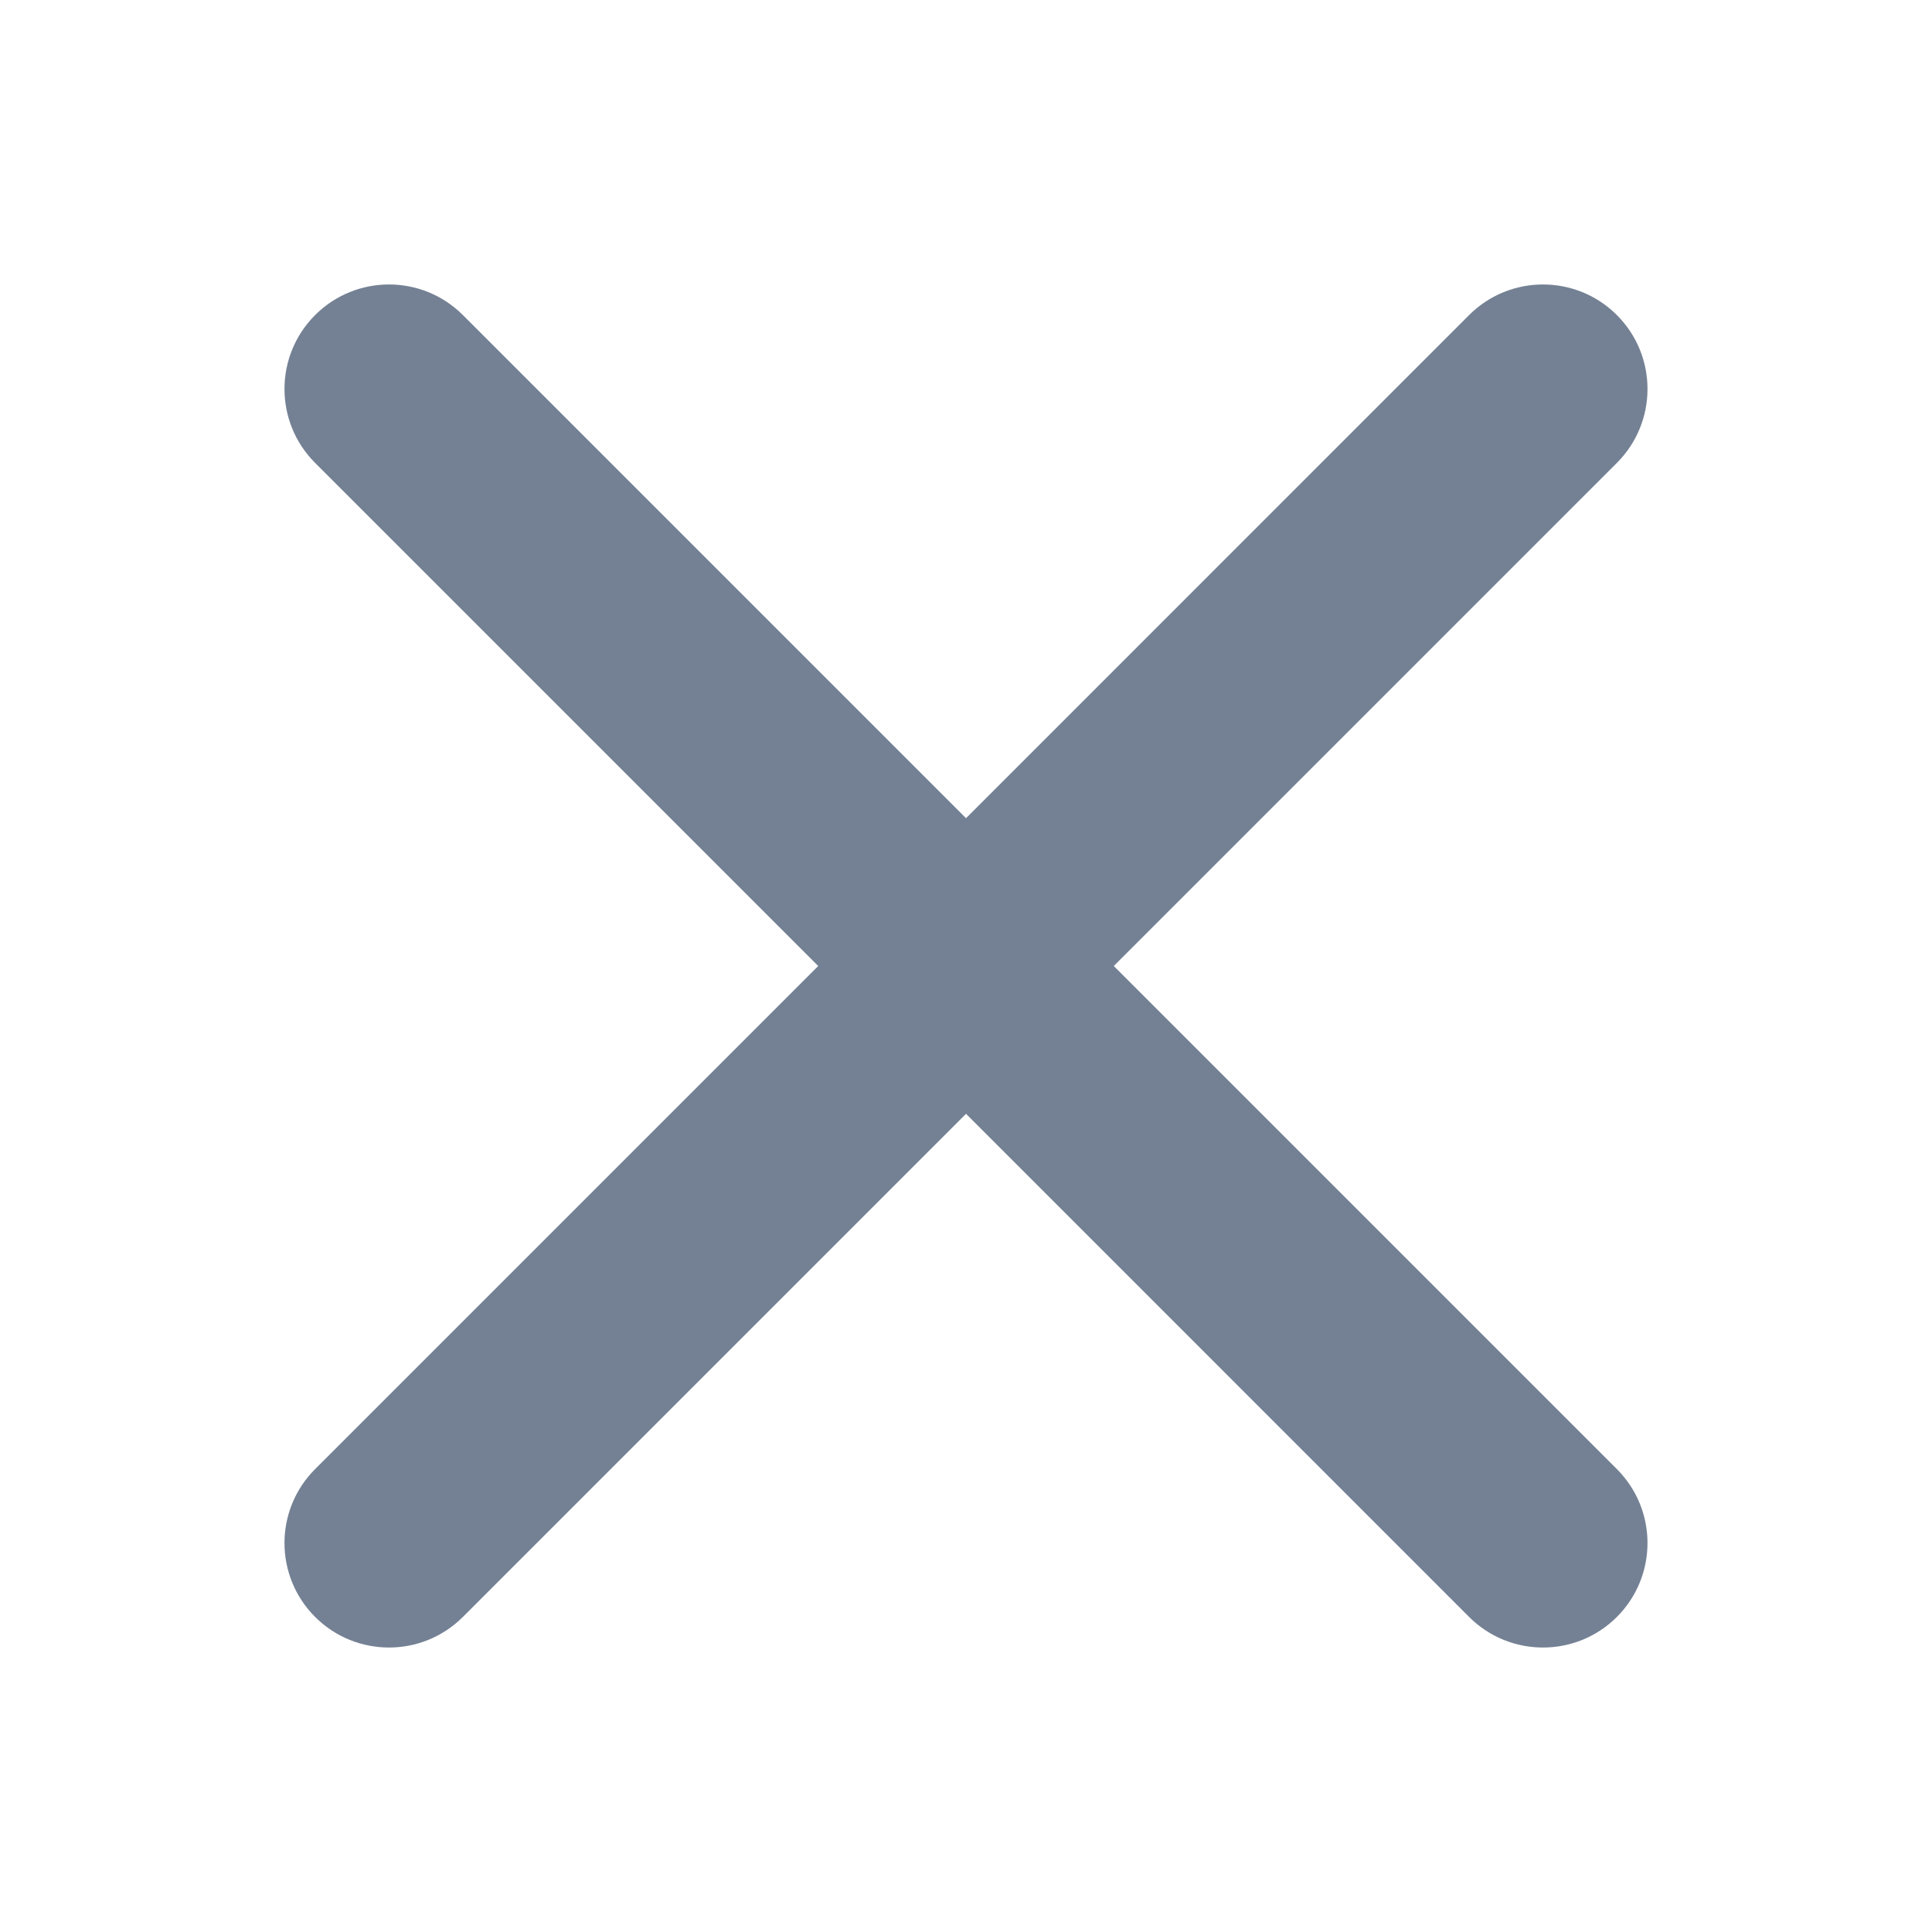
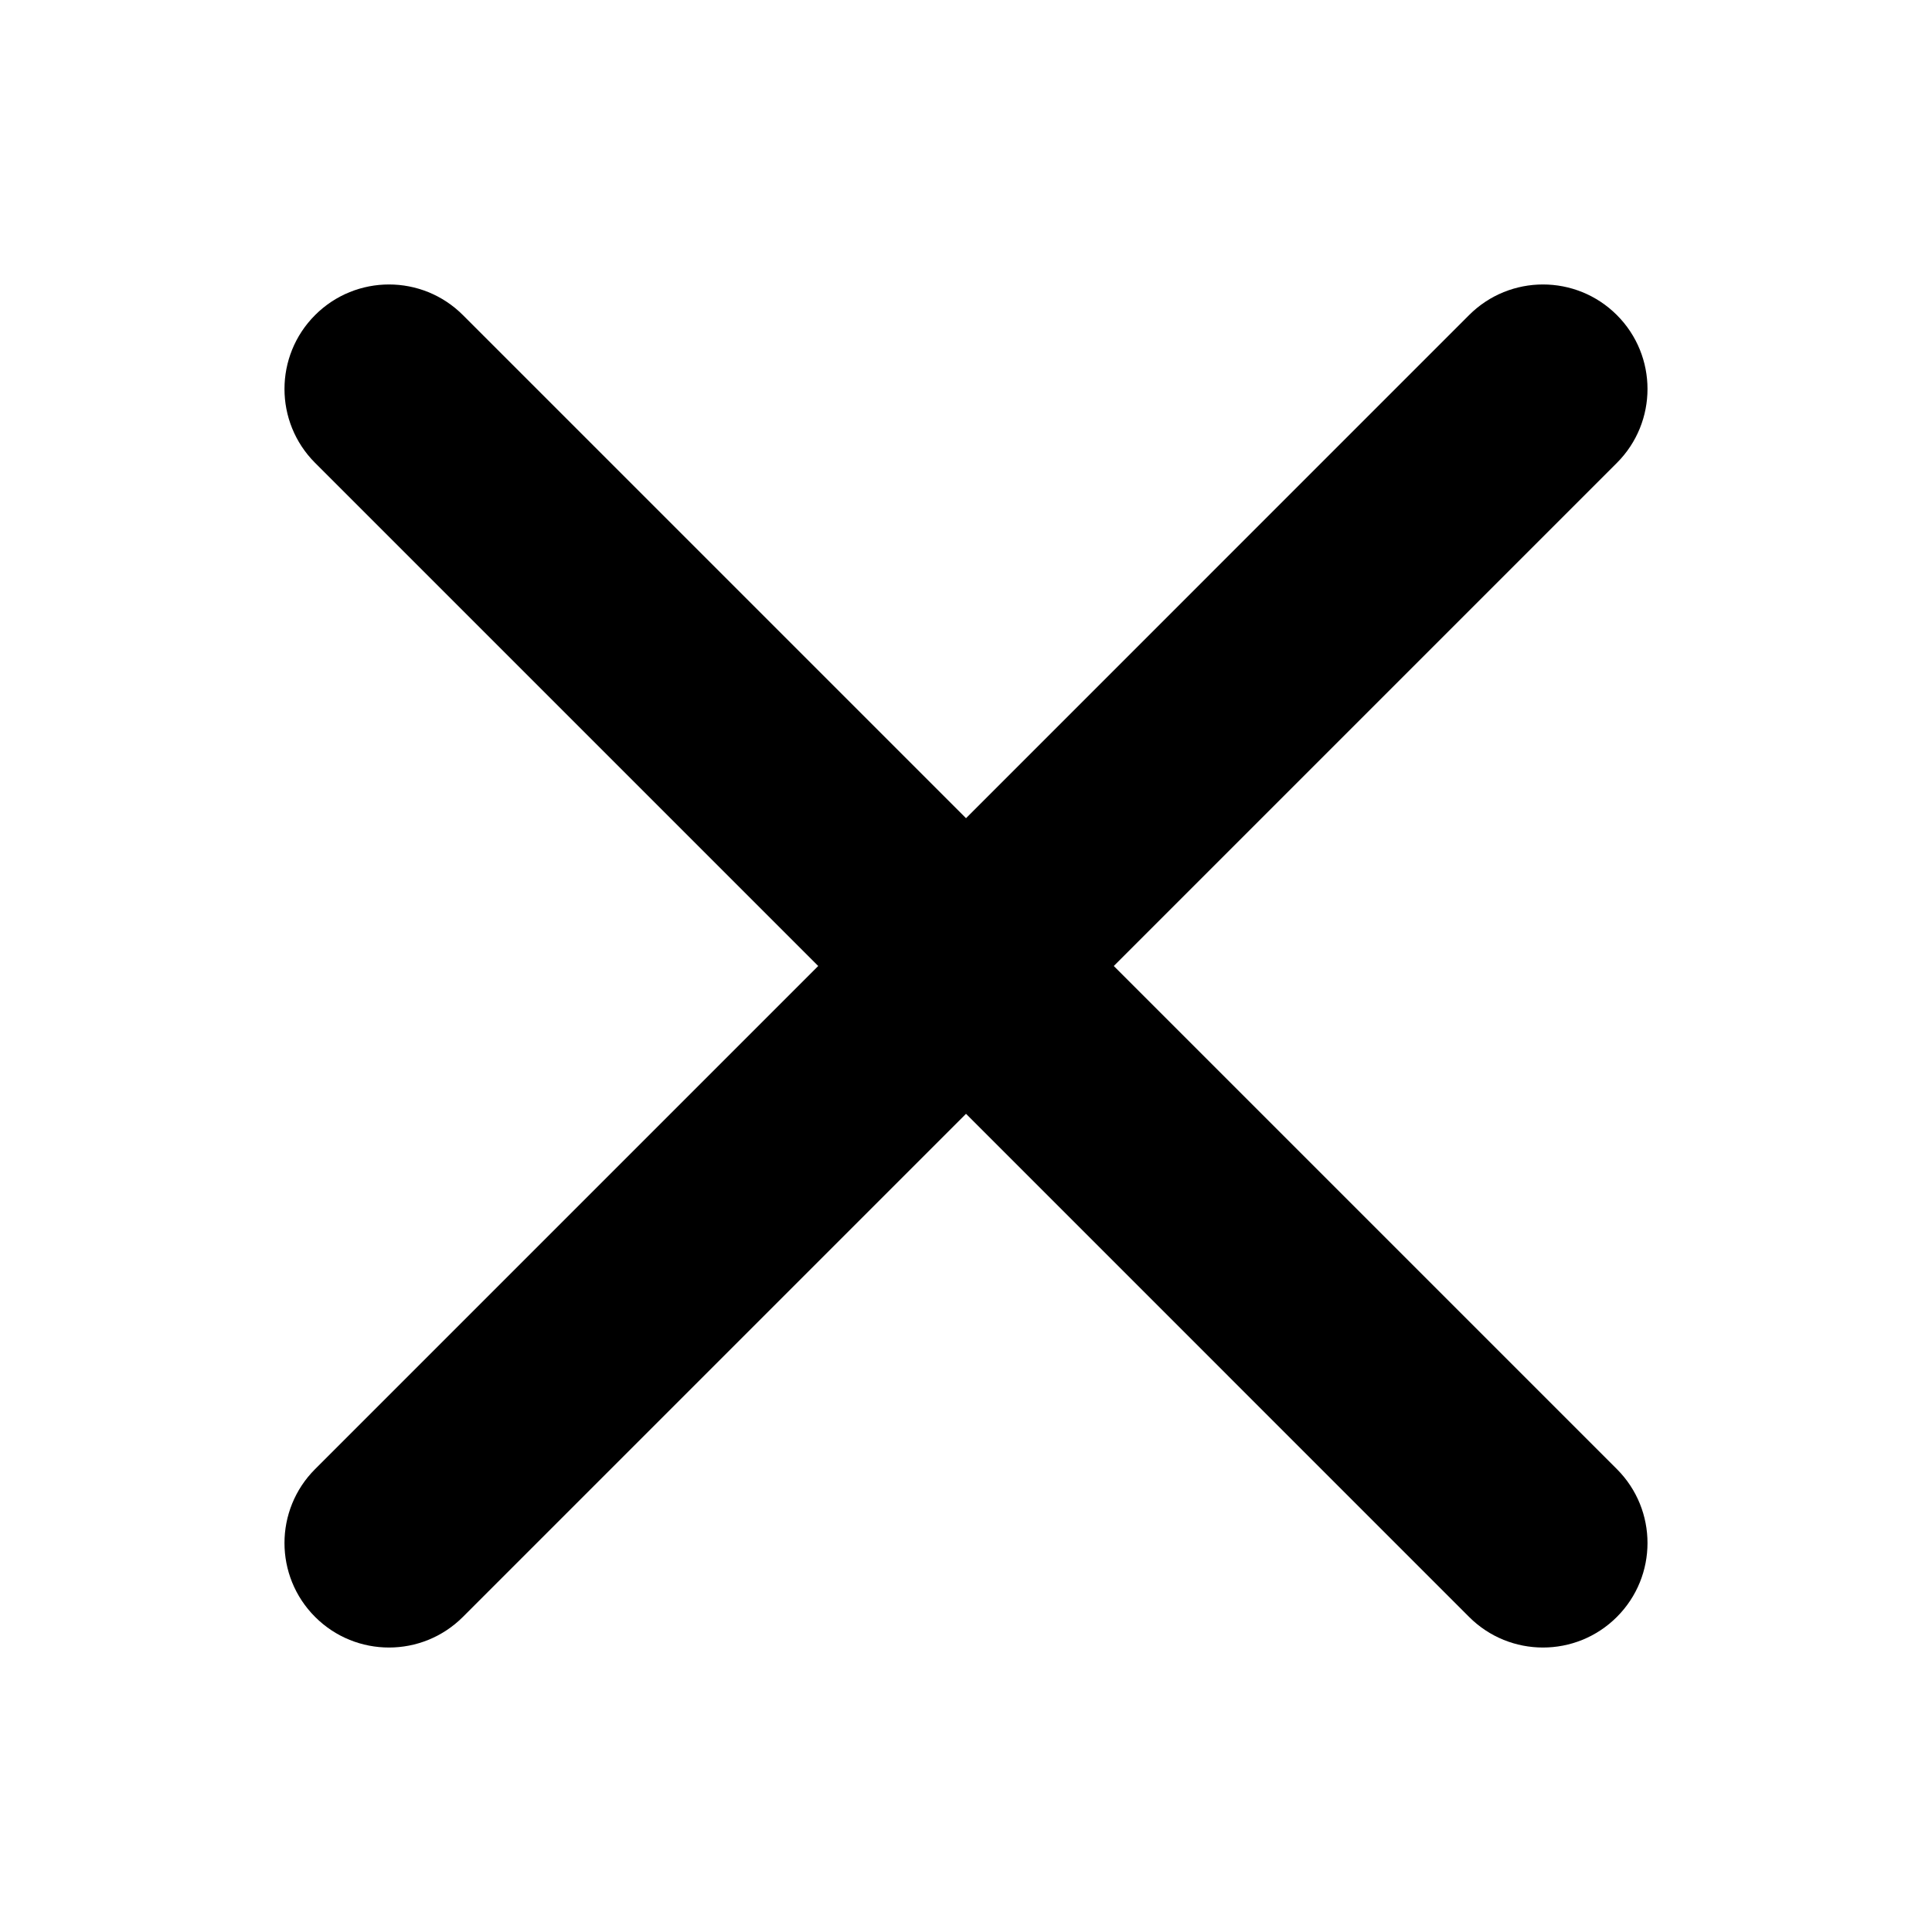
<svg xmlns="http://www.w3.org/2000/svg" id="Layer_1" data-name="Layer 1" viewBox="0 0 512 512">
  <g id="Page-1">
    <g id="_1" data-name="1">
      <g id="Group-2">
        <g id="Path-2">
-           <path fill="#748194" d="M428.493,389.33a27.697,27.697,0,0,1-39.17,39.17l-133.32-133.33L122.673,428.5a27.697,27.697,0,0,1-39.17-39.17L216.833,256,83.504,122.67a27.697,27.697,0,0,1,39.17-39.17l133.33,133.33L389.323,83.5a27.697,27.697,0,1,1,39.17,39.17L295.163,256Z" />
+           <path d="M428.493,389.33a27.697,27.697,0,0,1-39.17,39.17l-133.32-133.33L122.673,428.5a27.697,27.697,0,0,1-39.17-39.17L216.833,256,83.504,122.67a27.697,27.697,0,0,1,39.17-39.17l133.33,133.33L389.323,83.5a27.697,27.697,0,1,1,39.17,39.17L295.163,256Z" />
        </g>
      </g>
    </g>
  </g>
</svg>
